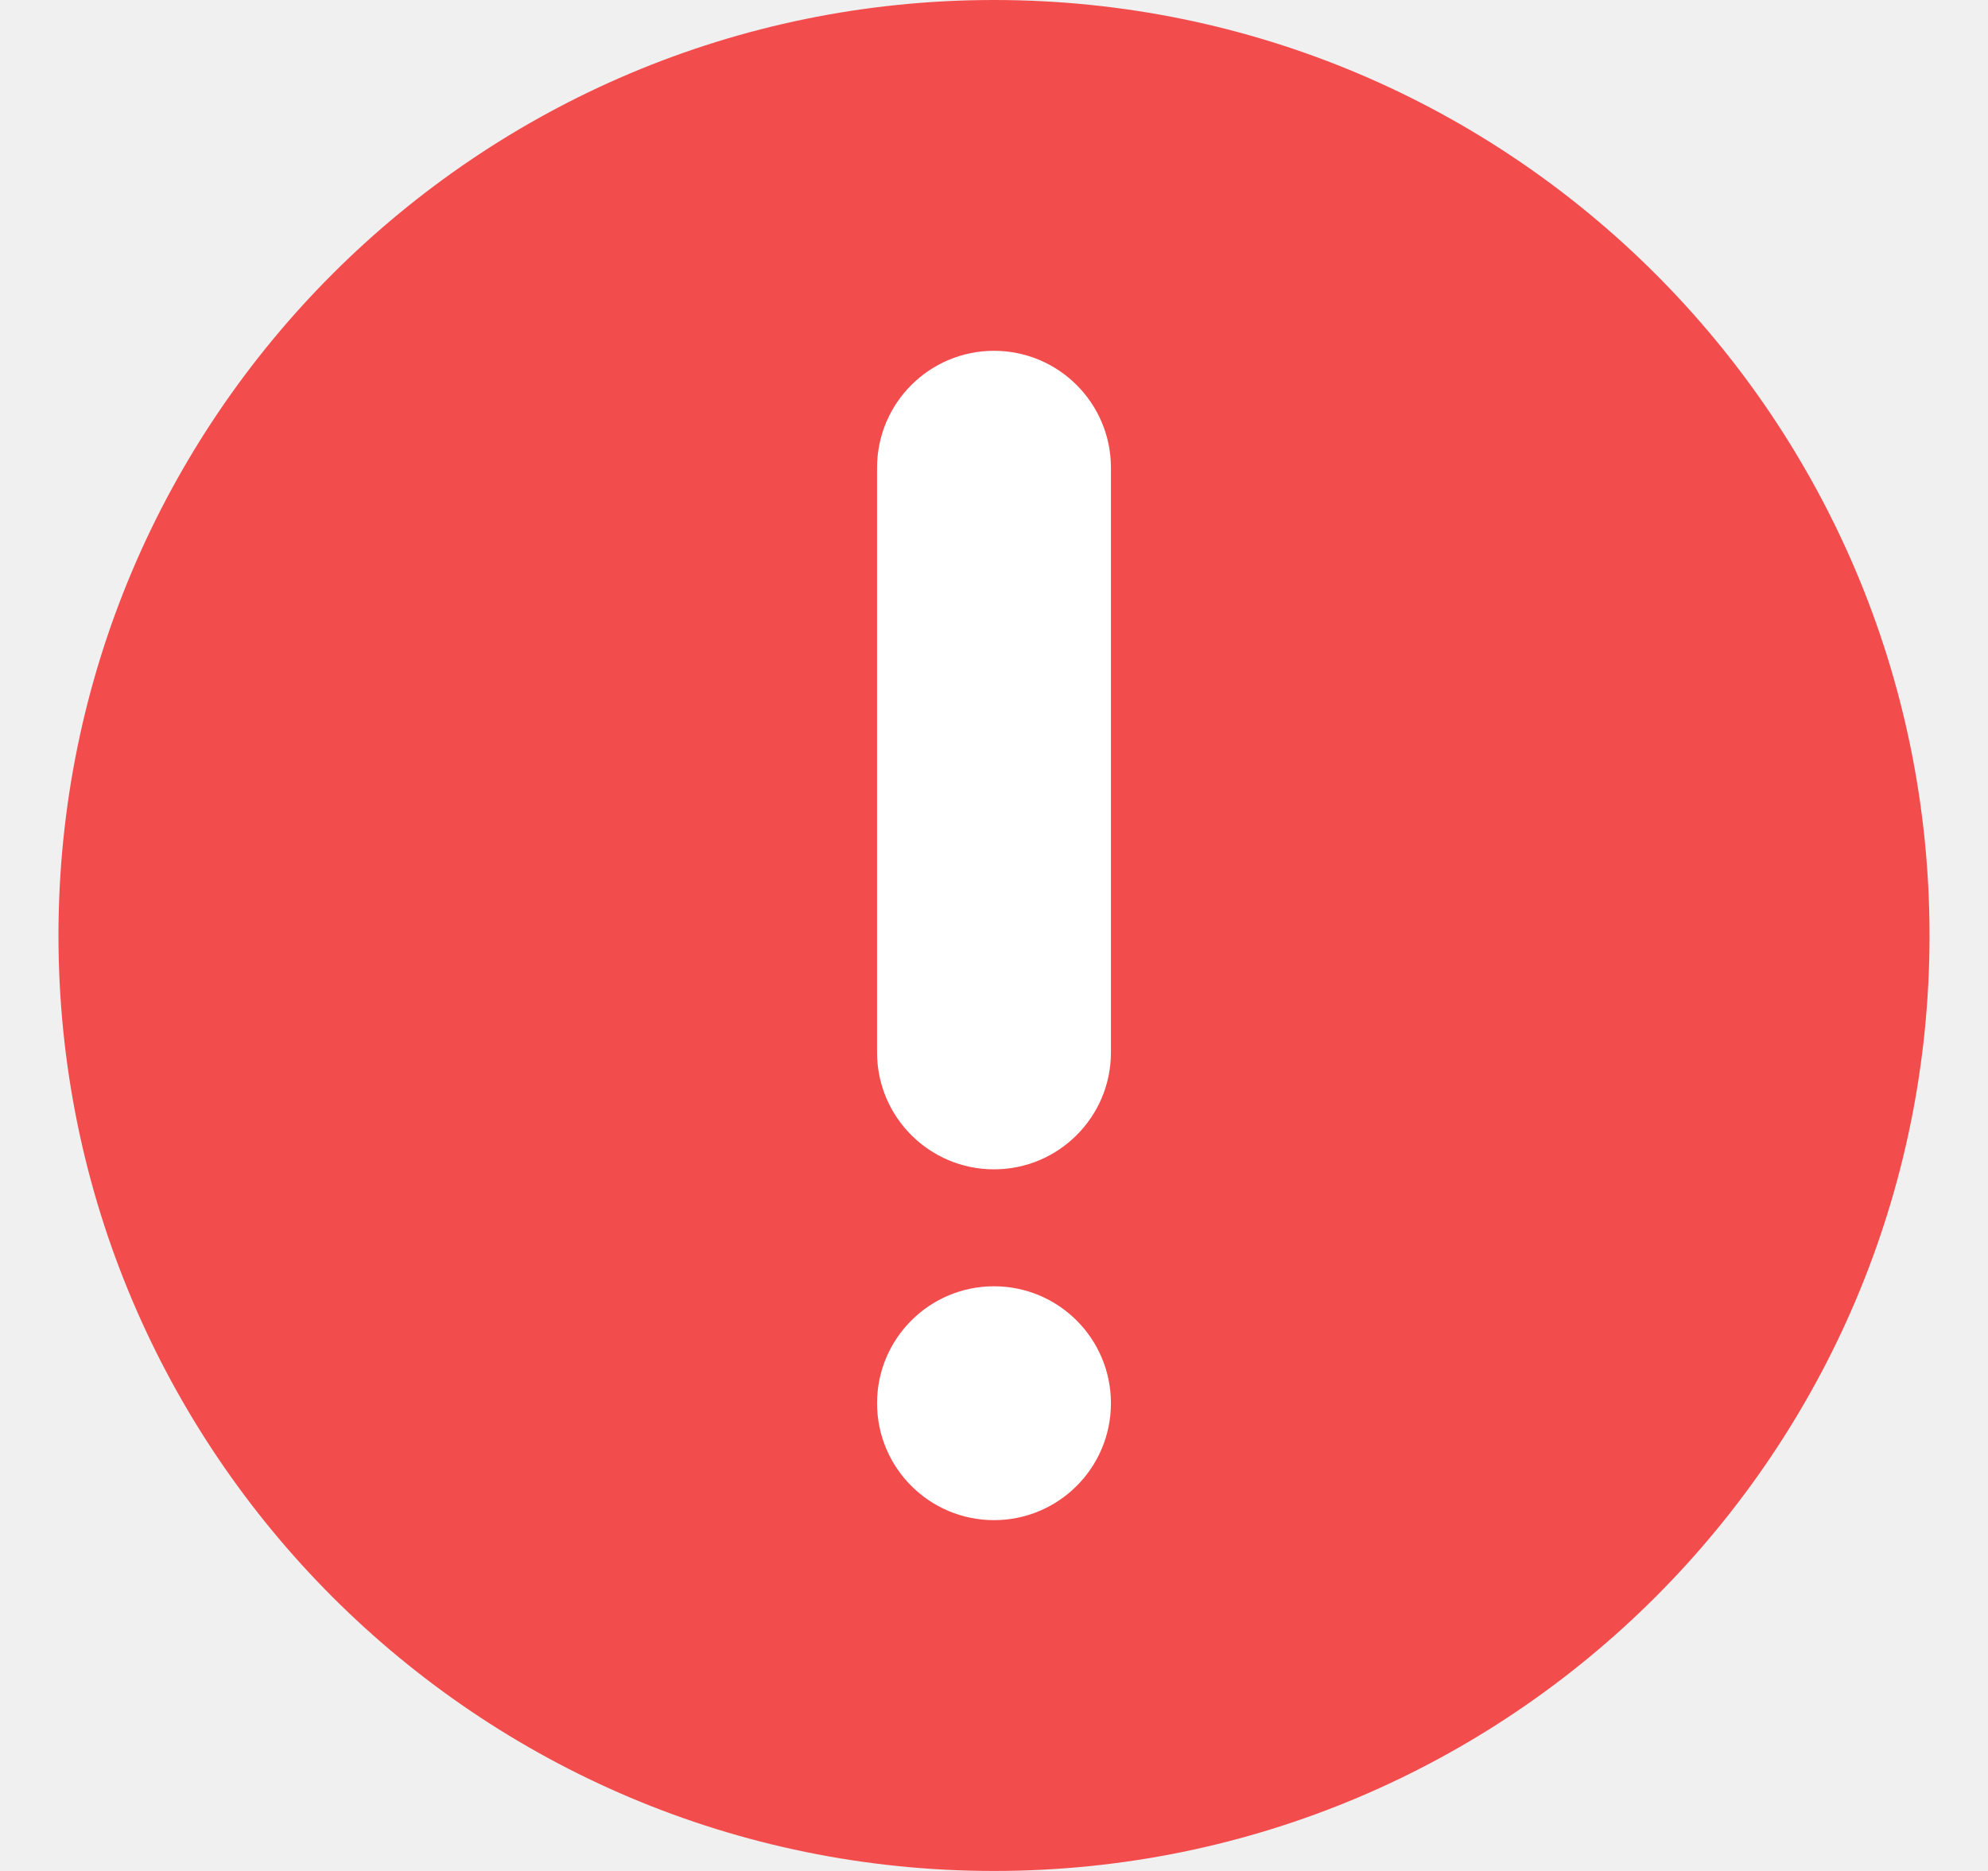
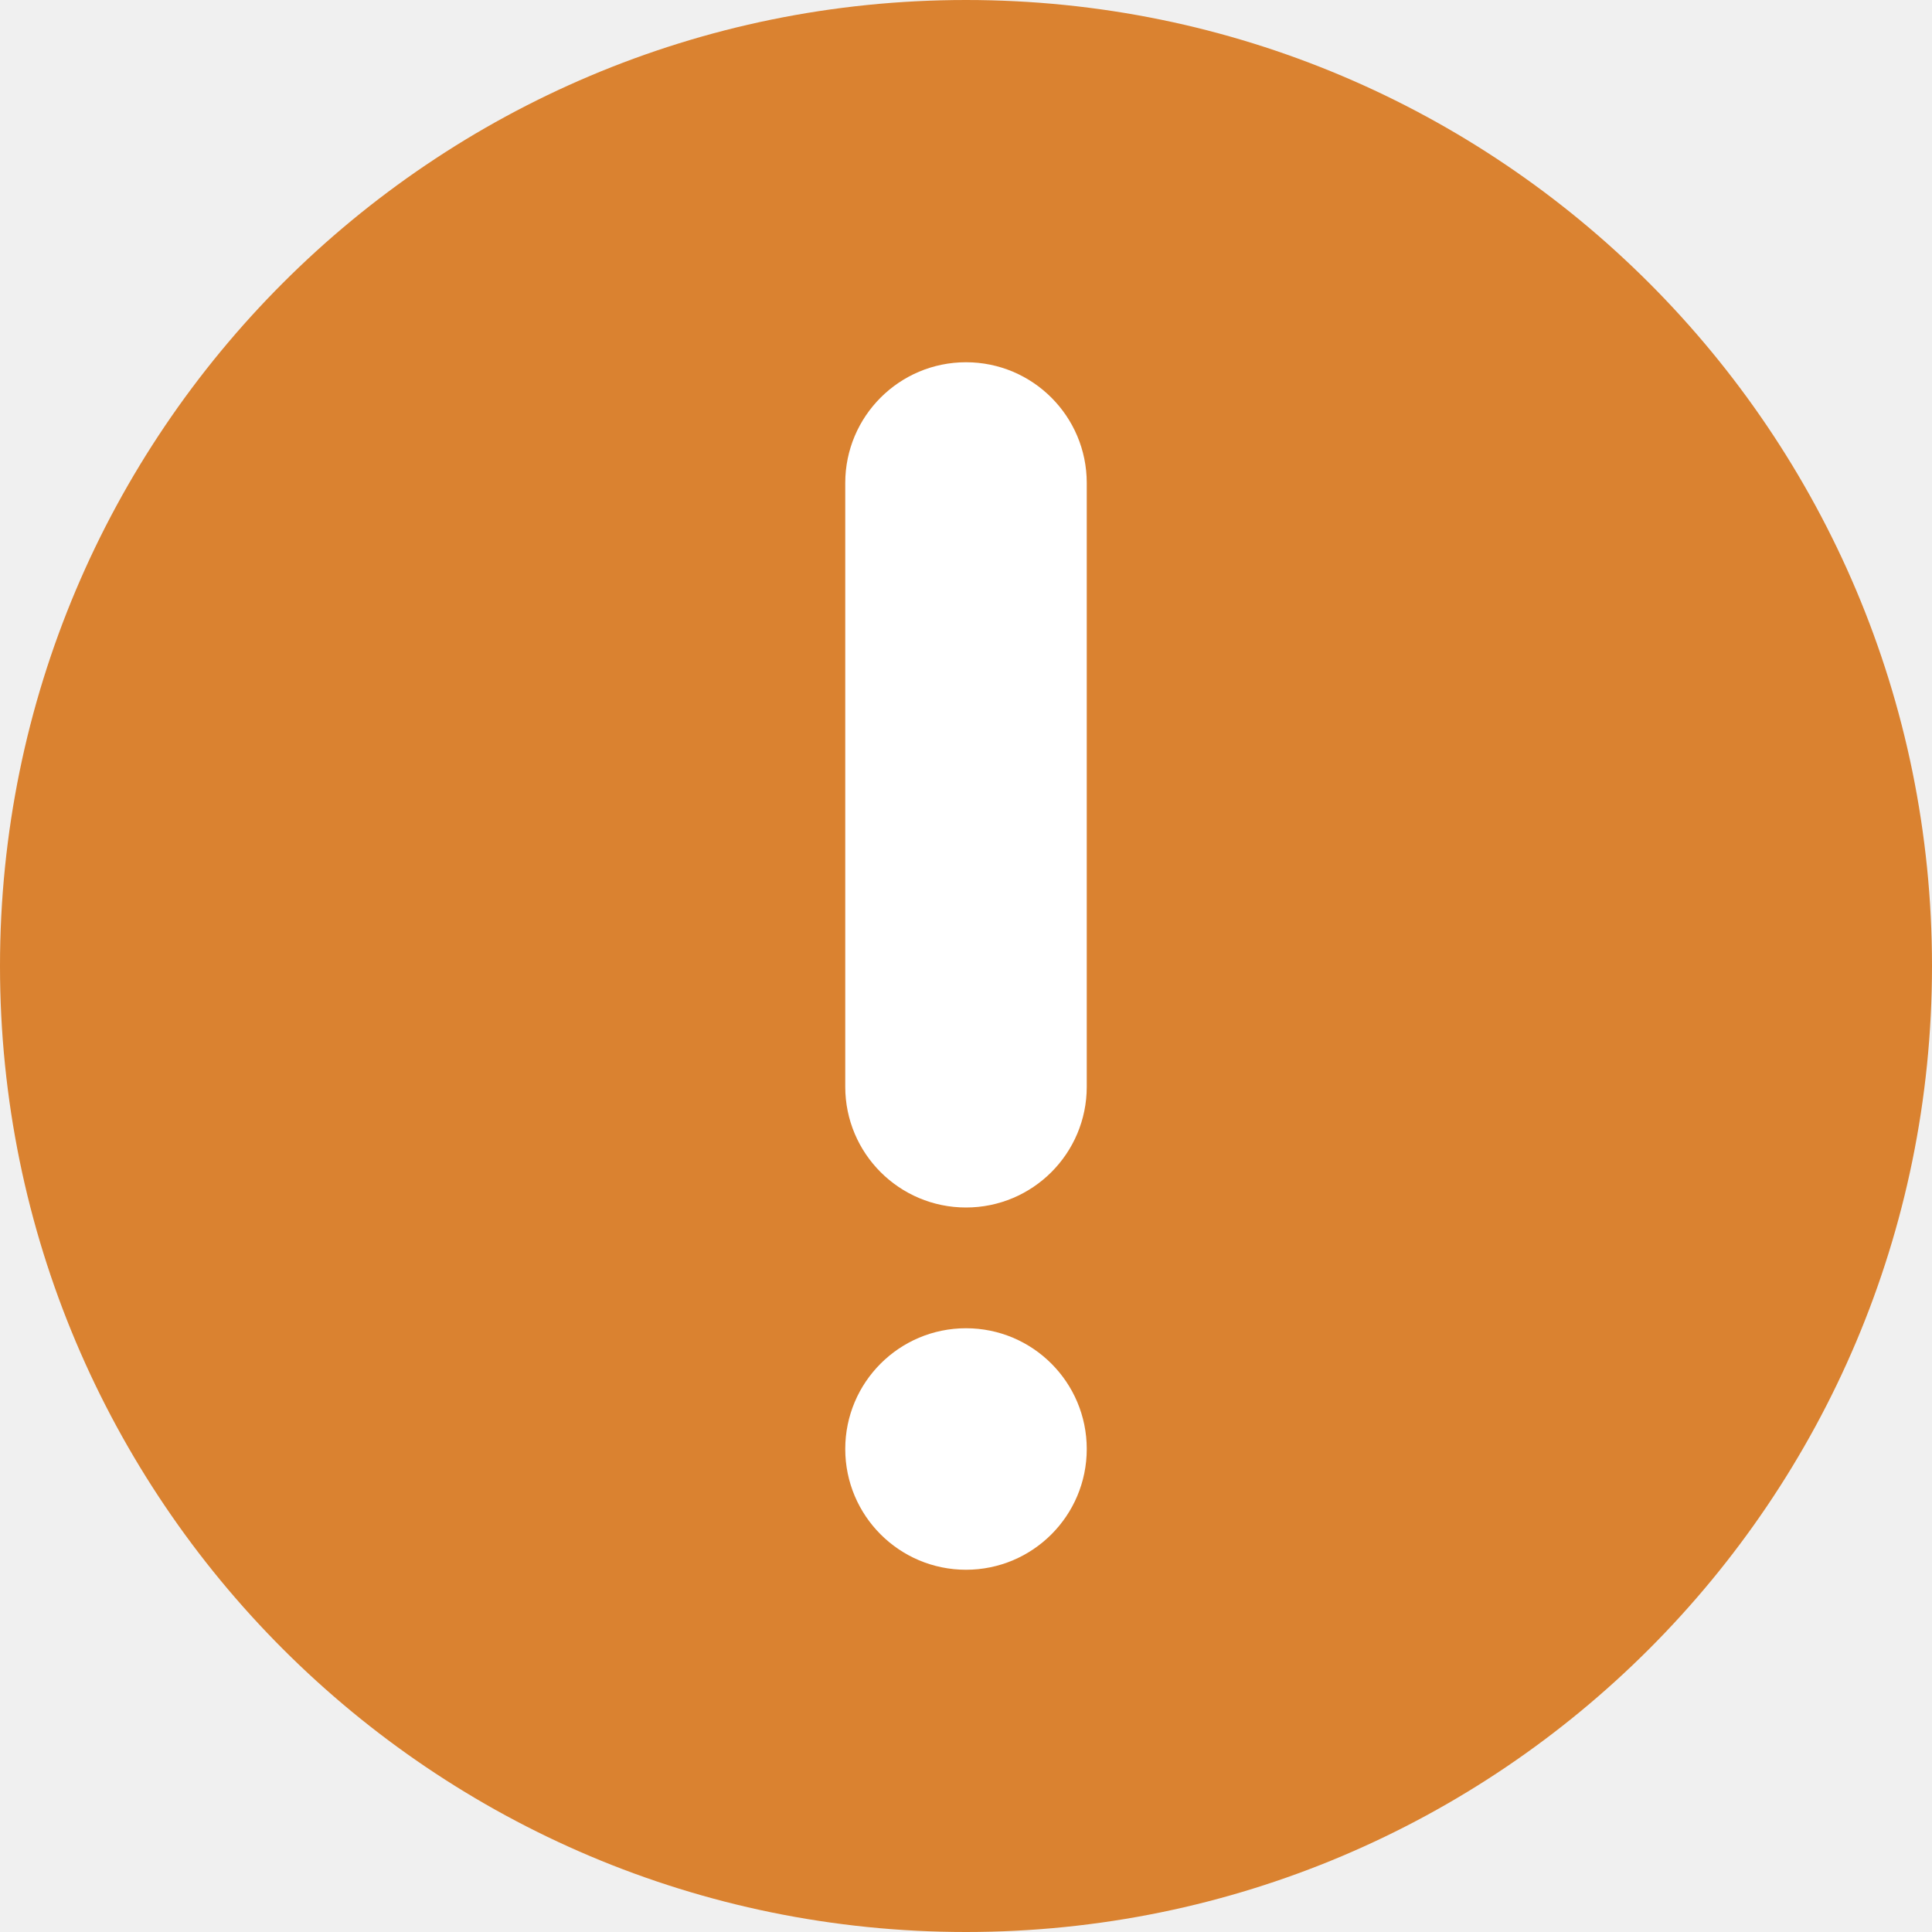
- <svg xmlns="http://www.w3.org/2000/svg" width="17" height="16" viewBox="0 0 17 16" fill="none">
-   <circle cx="8.5" cy="8" r="8" fill="#F34C4C" />
-   <rect x="7.5" y="3" width="2" height="7" rx="1" fill="white" />
-   <rect x="7.5" y="11" width="2" height="2" rx="1" fill="white" />
+ <svg xmlns="http://www.w3.org/2000/svg" width="16" height="16" viewBox="0 0 16 16" fill="none">
+   <circle cx="8" cy="8" r="8" fill="#DA8230" />
+   <rect x="7" y="3" width="2" height="7" rx="1" fill="white" />
+   <rect x="7" y="11" width="2" height="2" rx="1" fill="white" />
</svg>
